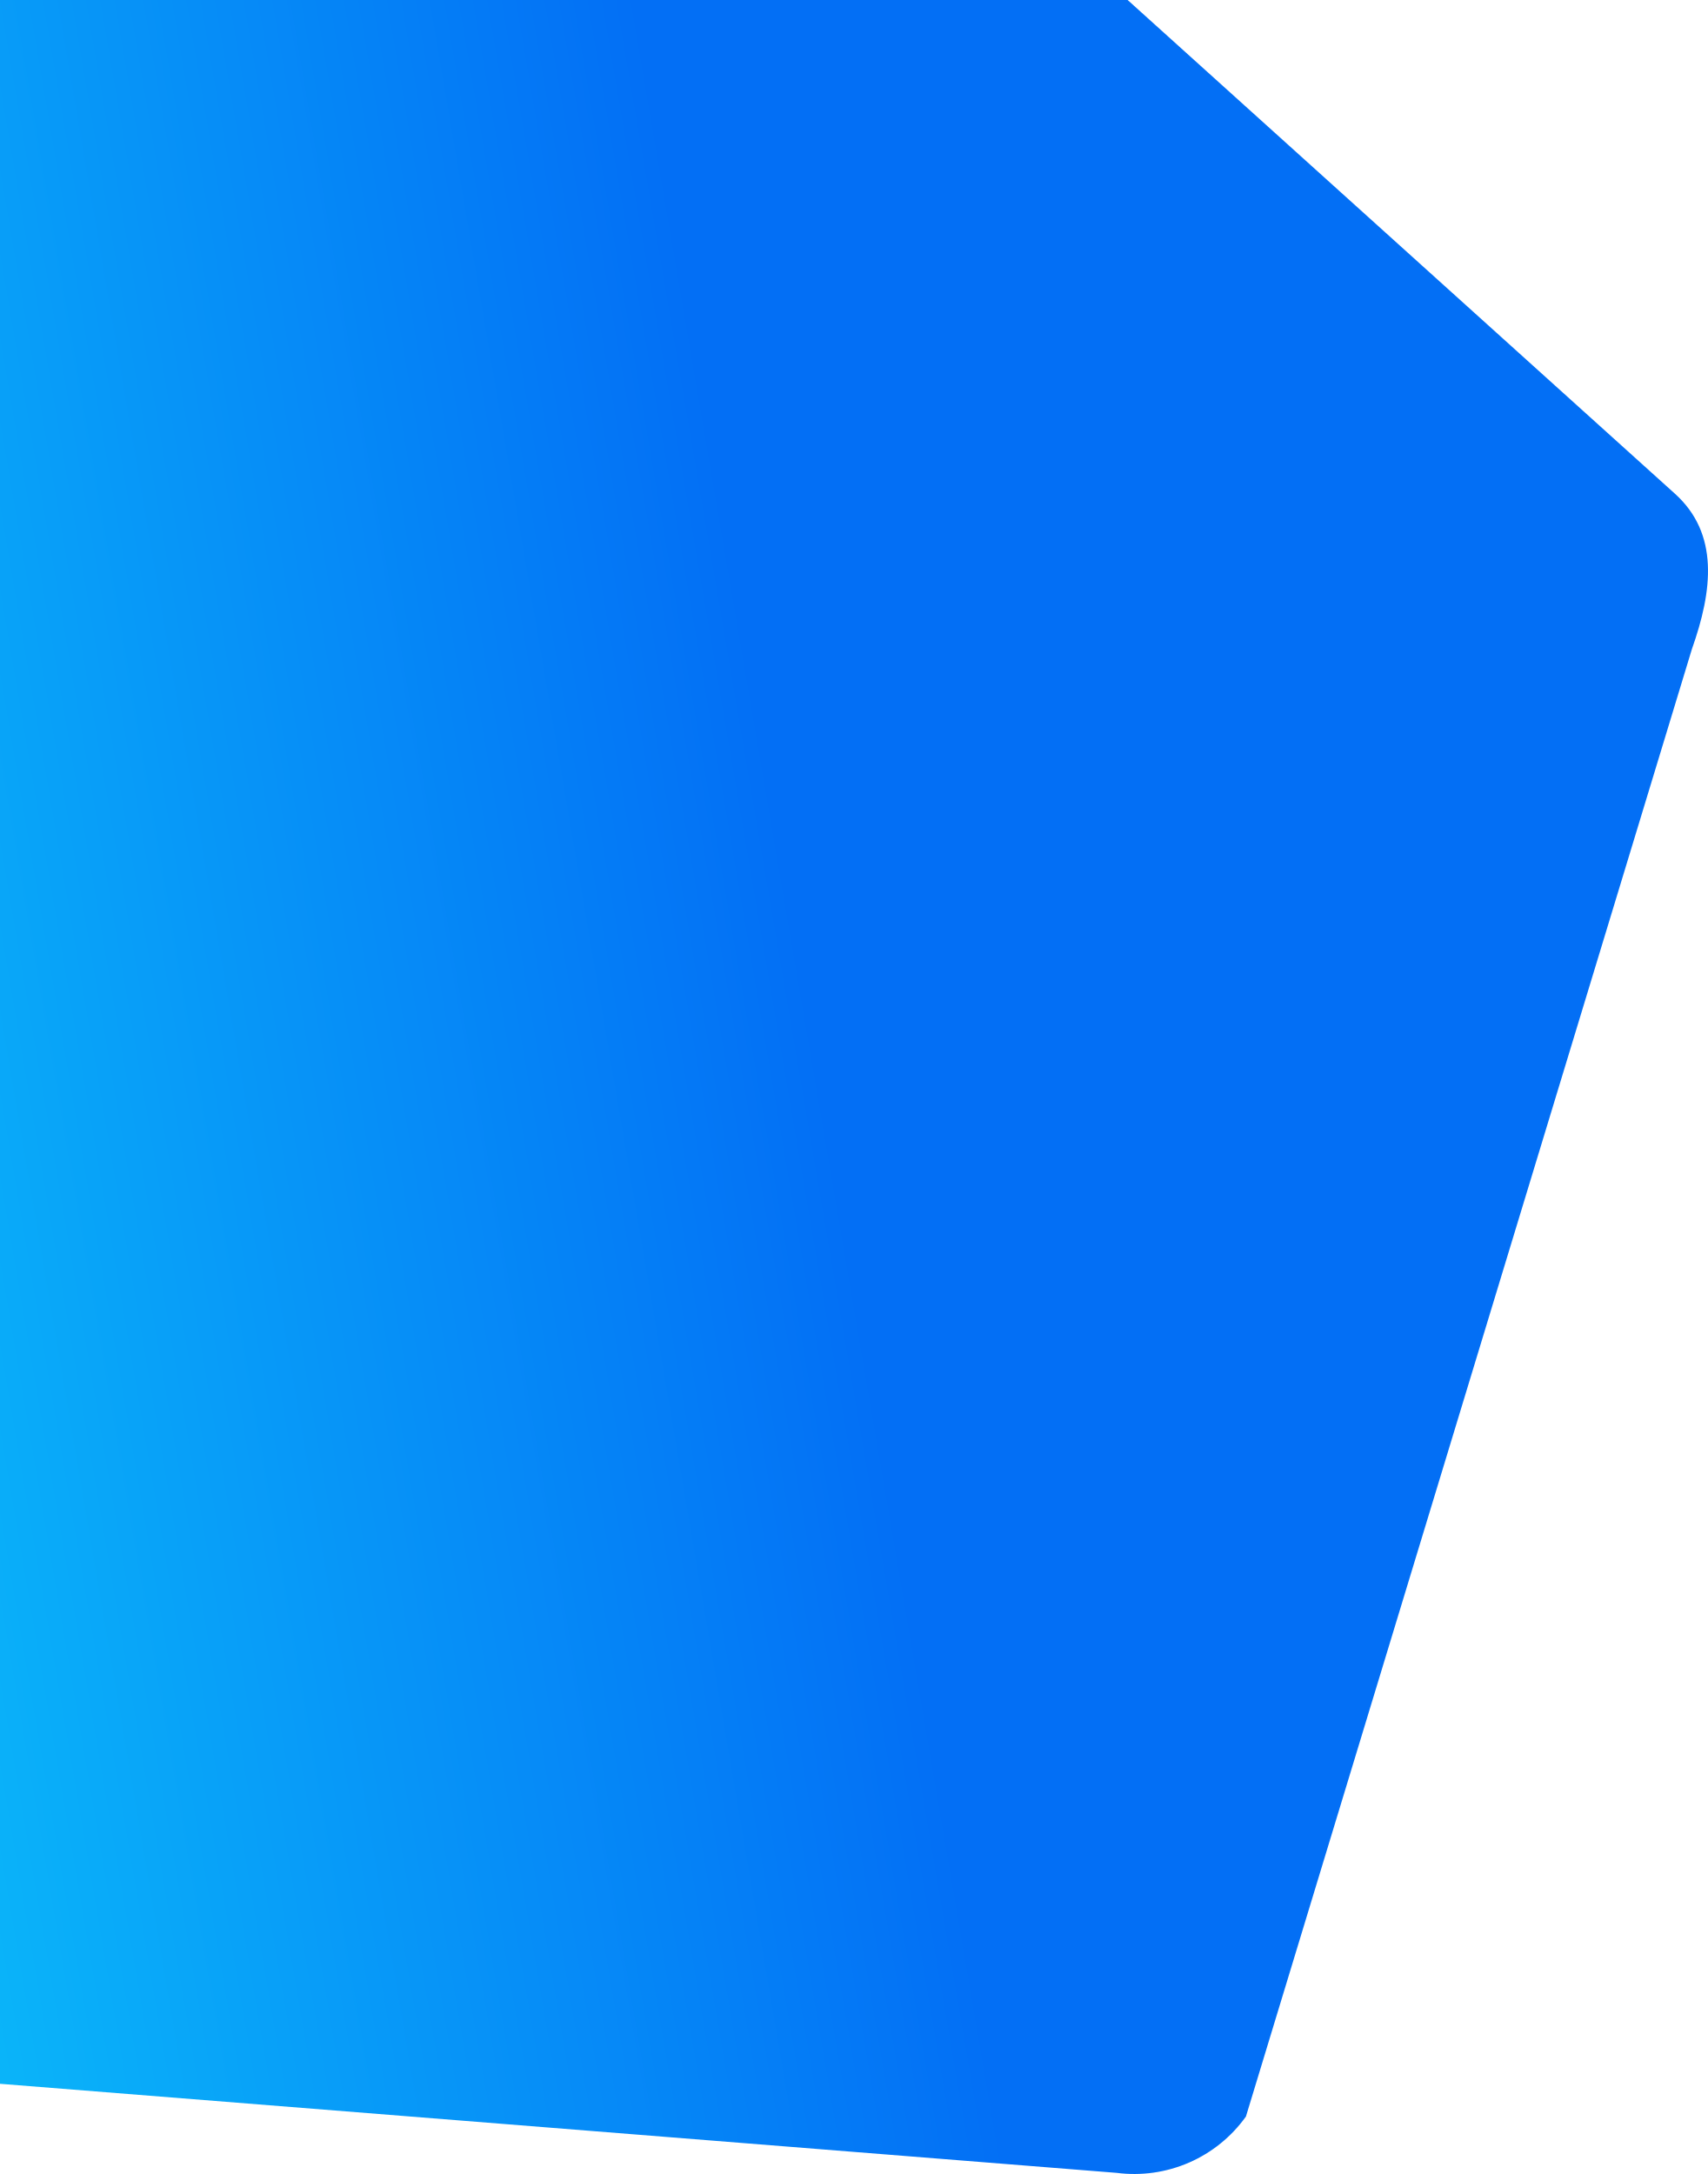
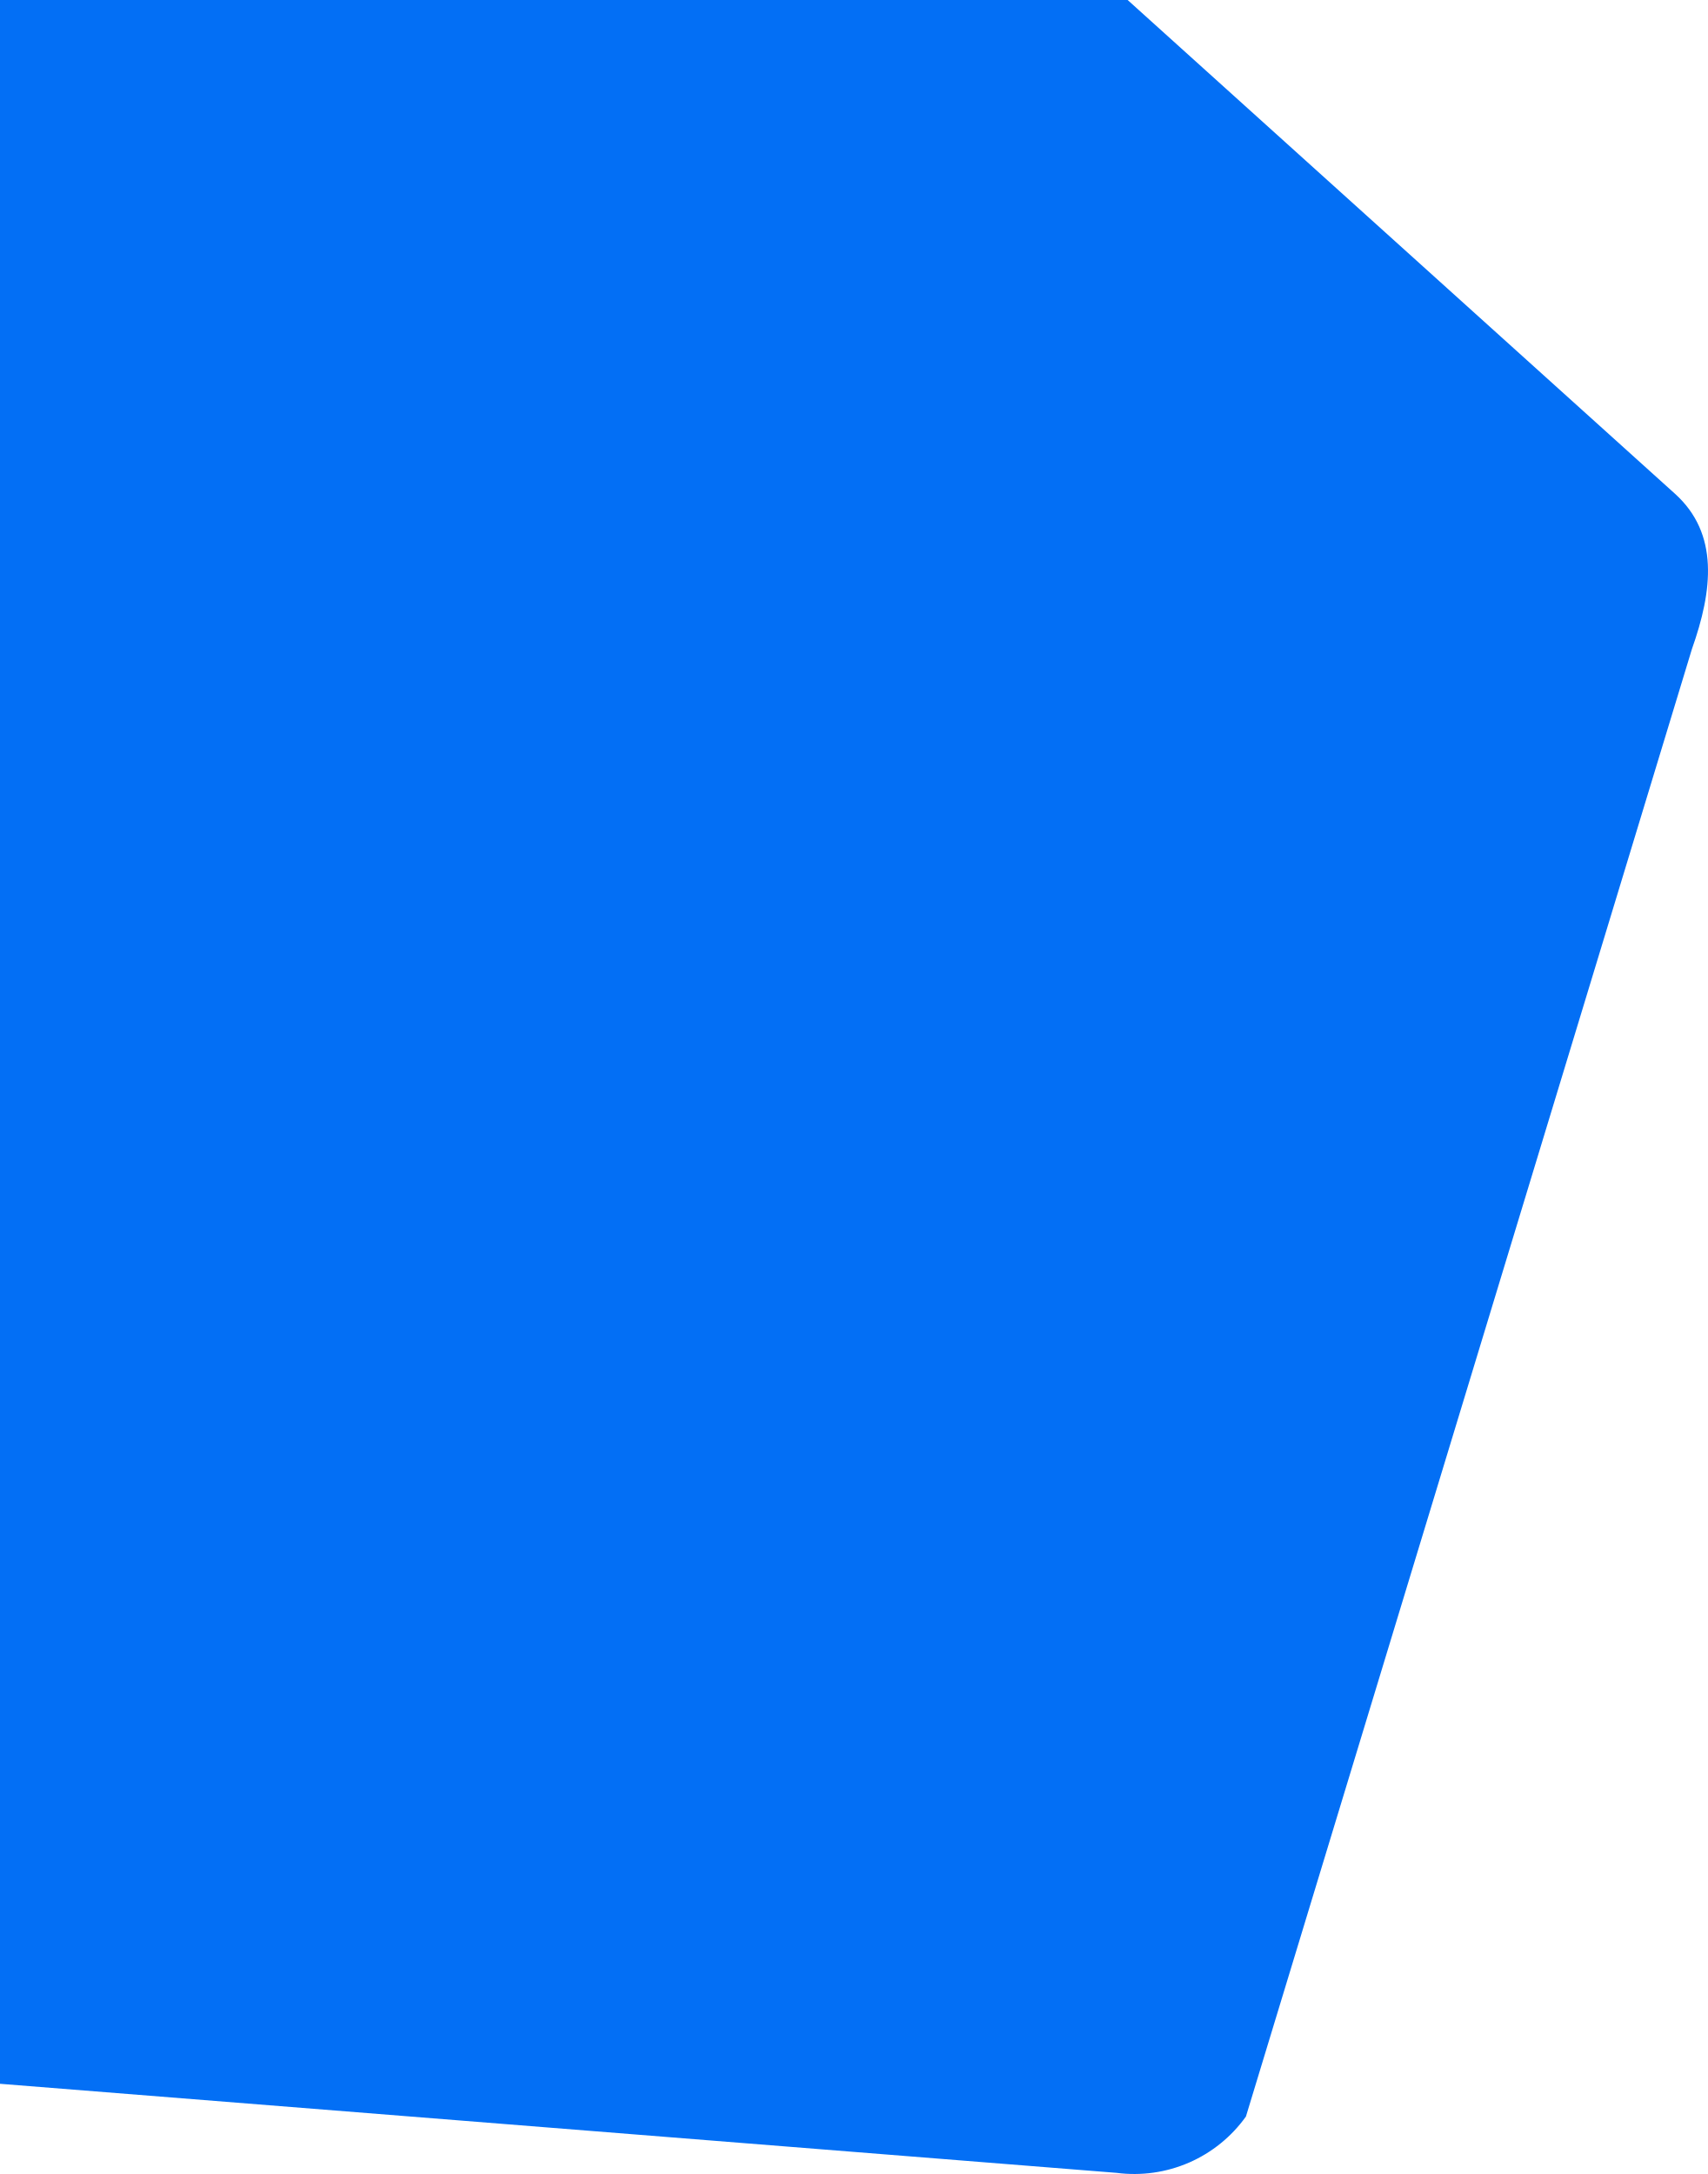
<svg xmlns="http://www.w3.org/2000/svg" width="982" height="1250" fill="none">
-   <path fill="url(#paint0_linear)" fill-rule="evenodd" d="M0 1181.14l854.945 68.2a79.01 79.01 0 0 0 41.686-5.9 78.95 78.95 0 0 0 32.706-26.49l256.403-843.718c11.96-33.698 15.74-66.36-9.74-89.349L861.326 0H26.143L0 1181.14z" clip-rule="evenodd" transform="translate(-213)" />
-   <defs>
-     <linearGradient id="paint0_linear" x2="1" gradientTransform="matrix(671.254 -714.844 683.391 4044.38 -341.695 -772.188)" gradientUnits="userSpaceOnUse">
-       <stop stop-color="#0DD0FB" />
-       <stop offset="1" stop-color="#036FF5" />
-     </linearGradient>
-   </defs>
+   <path fill="#036ff5" fill-rule="evenodd" d="M0 1181.14l854.945 68.2a79.01 79.01 0 0 0 41.686-5.9 78.95 78.95 0 0 0 32.706-26.49l256.403-843.718c11.96-33.698 15.74-66.36-9.74-89.349L861.326 0H26.143L0 1181.14z" clip-rule="evenodd" transform="translate(-213)" />
</svg>
